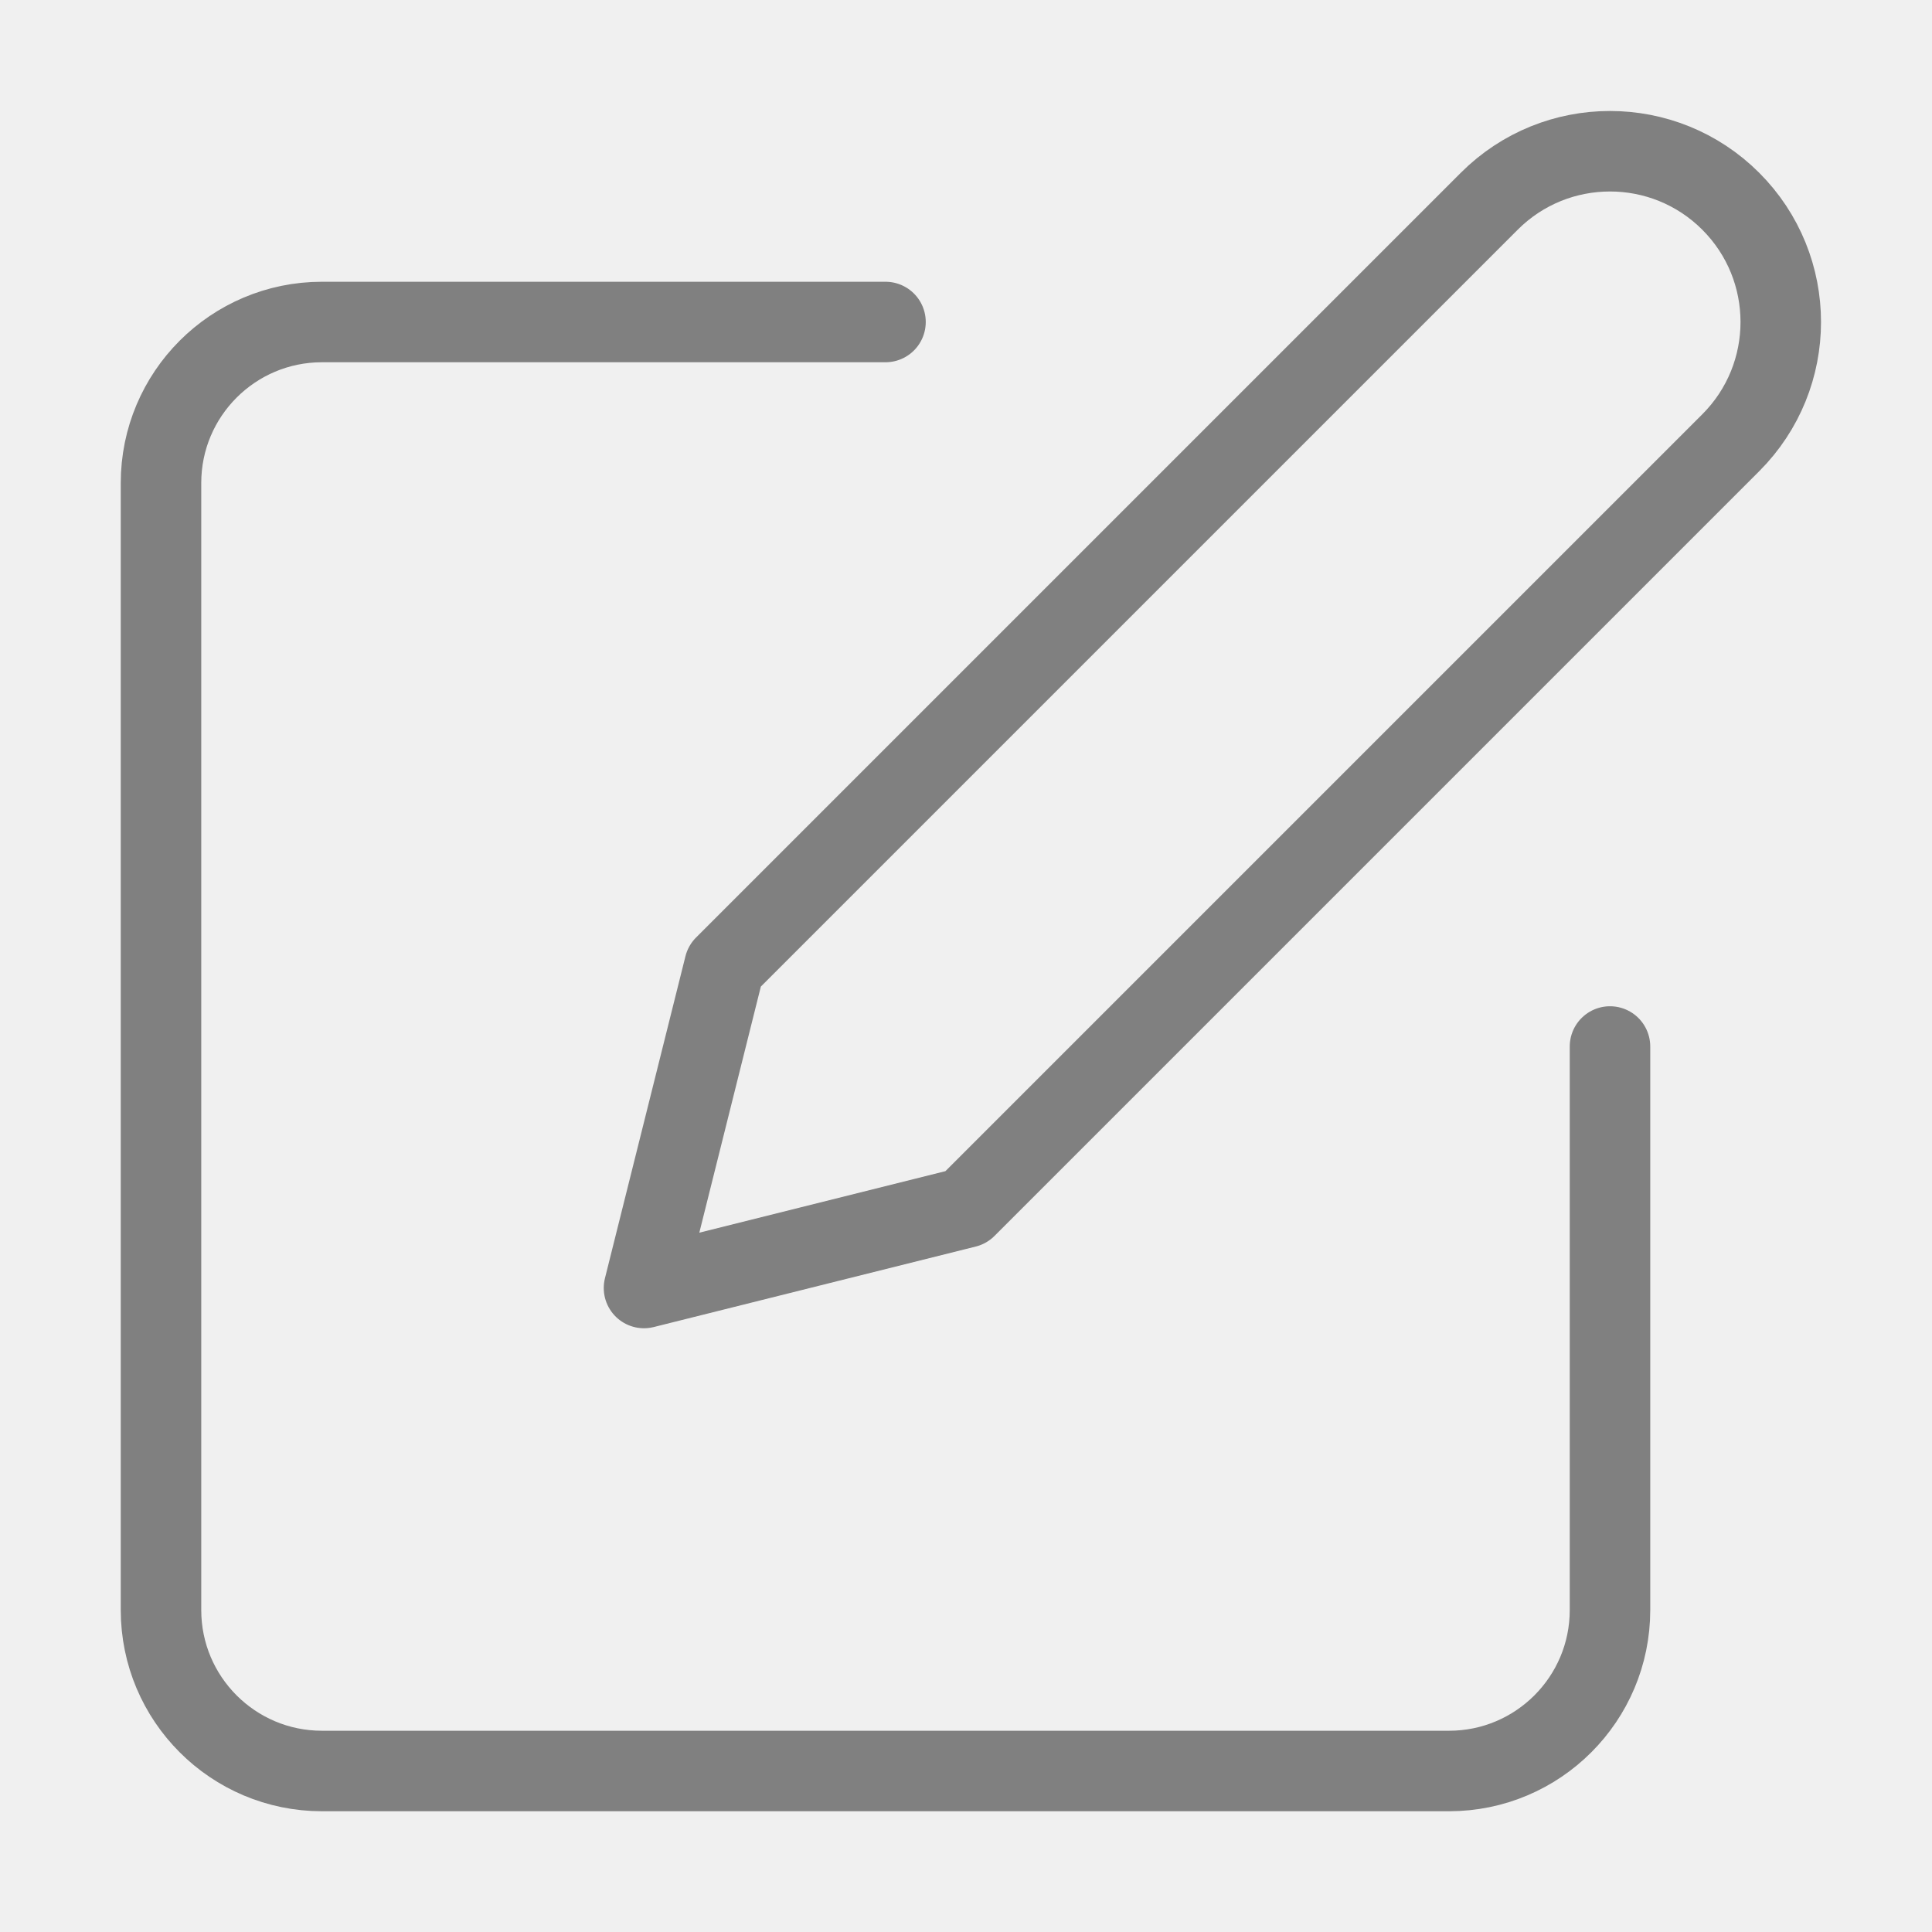
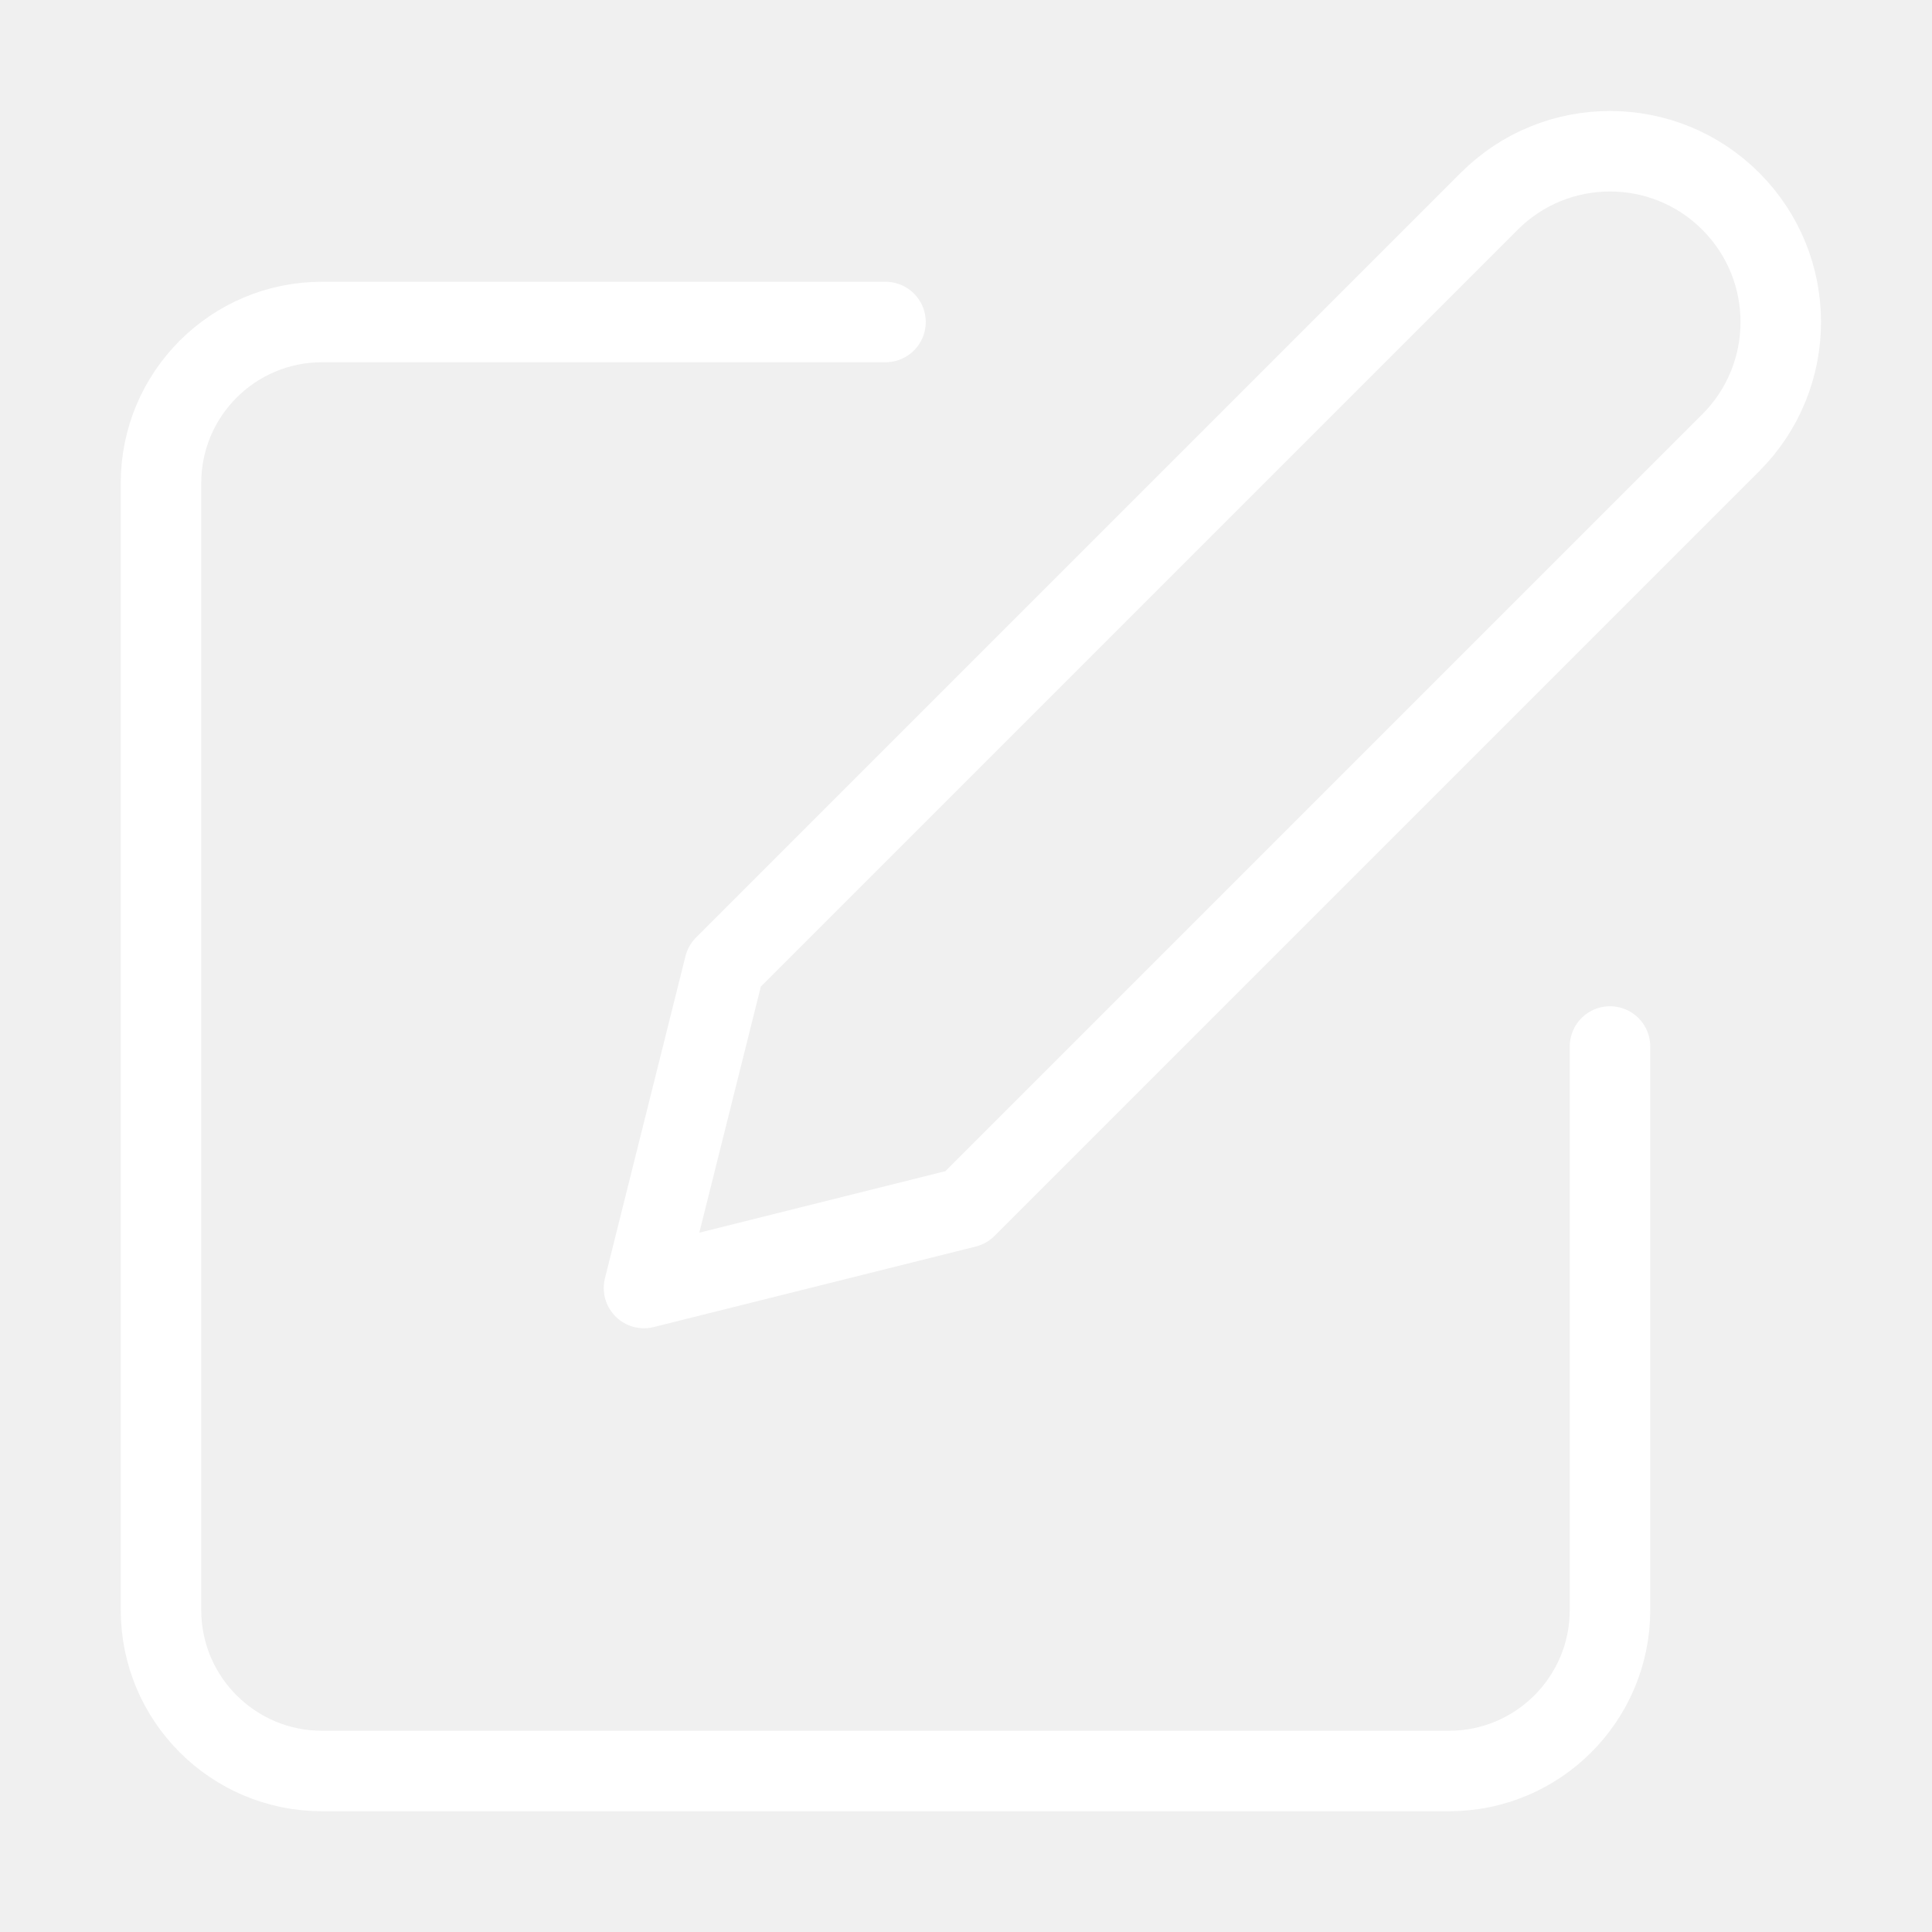
- <svg xmlns="http://www.w3.org/2000/svg" width="36" height="36" viewBox="0 0 24 24" fill="none" stroke="gray" stroke-width="1" stroke-linecap="round" stroke-linejoin="round" class="feather feather-edit">
+ <svg xmlns="http://www.w3.org/2000/svg" width="16" height="16" viewBox="0 0 24 24" fill="none" stroke="white" stroke-width="1" stroke-linecap="round" stroke-linejoin="round" class="feather feather-edit">
  <path d="M11 4H4a2 2 0 0 0-2 2v14a2 2 0 0 0 2 2h14a2 2 0 0 0 2-2v-7" />
  <path d="M18.5 2.5a2.121 2.121 0 0 1 3 3L12 15l-4 1 1-4 9.5-9.5z" />
</svg>
